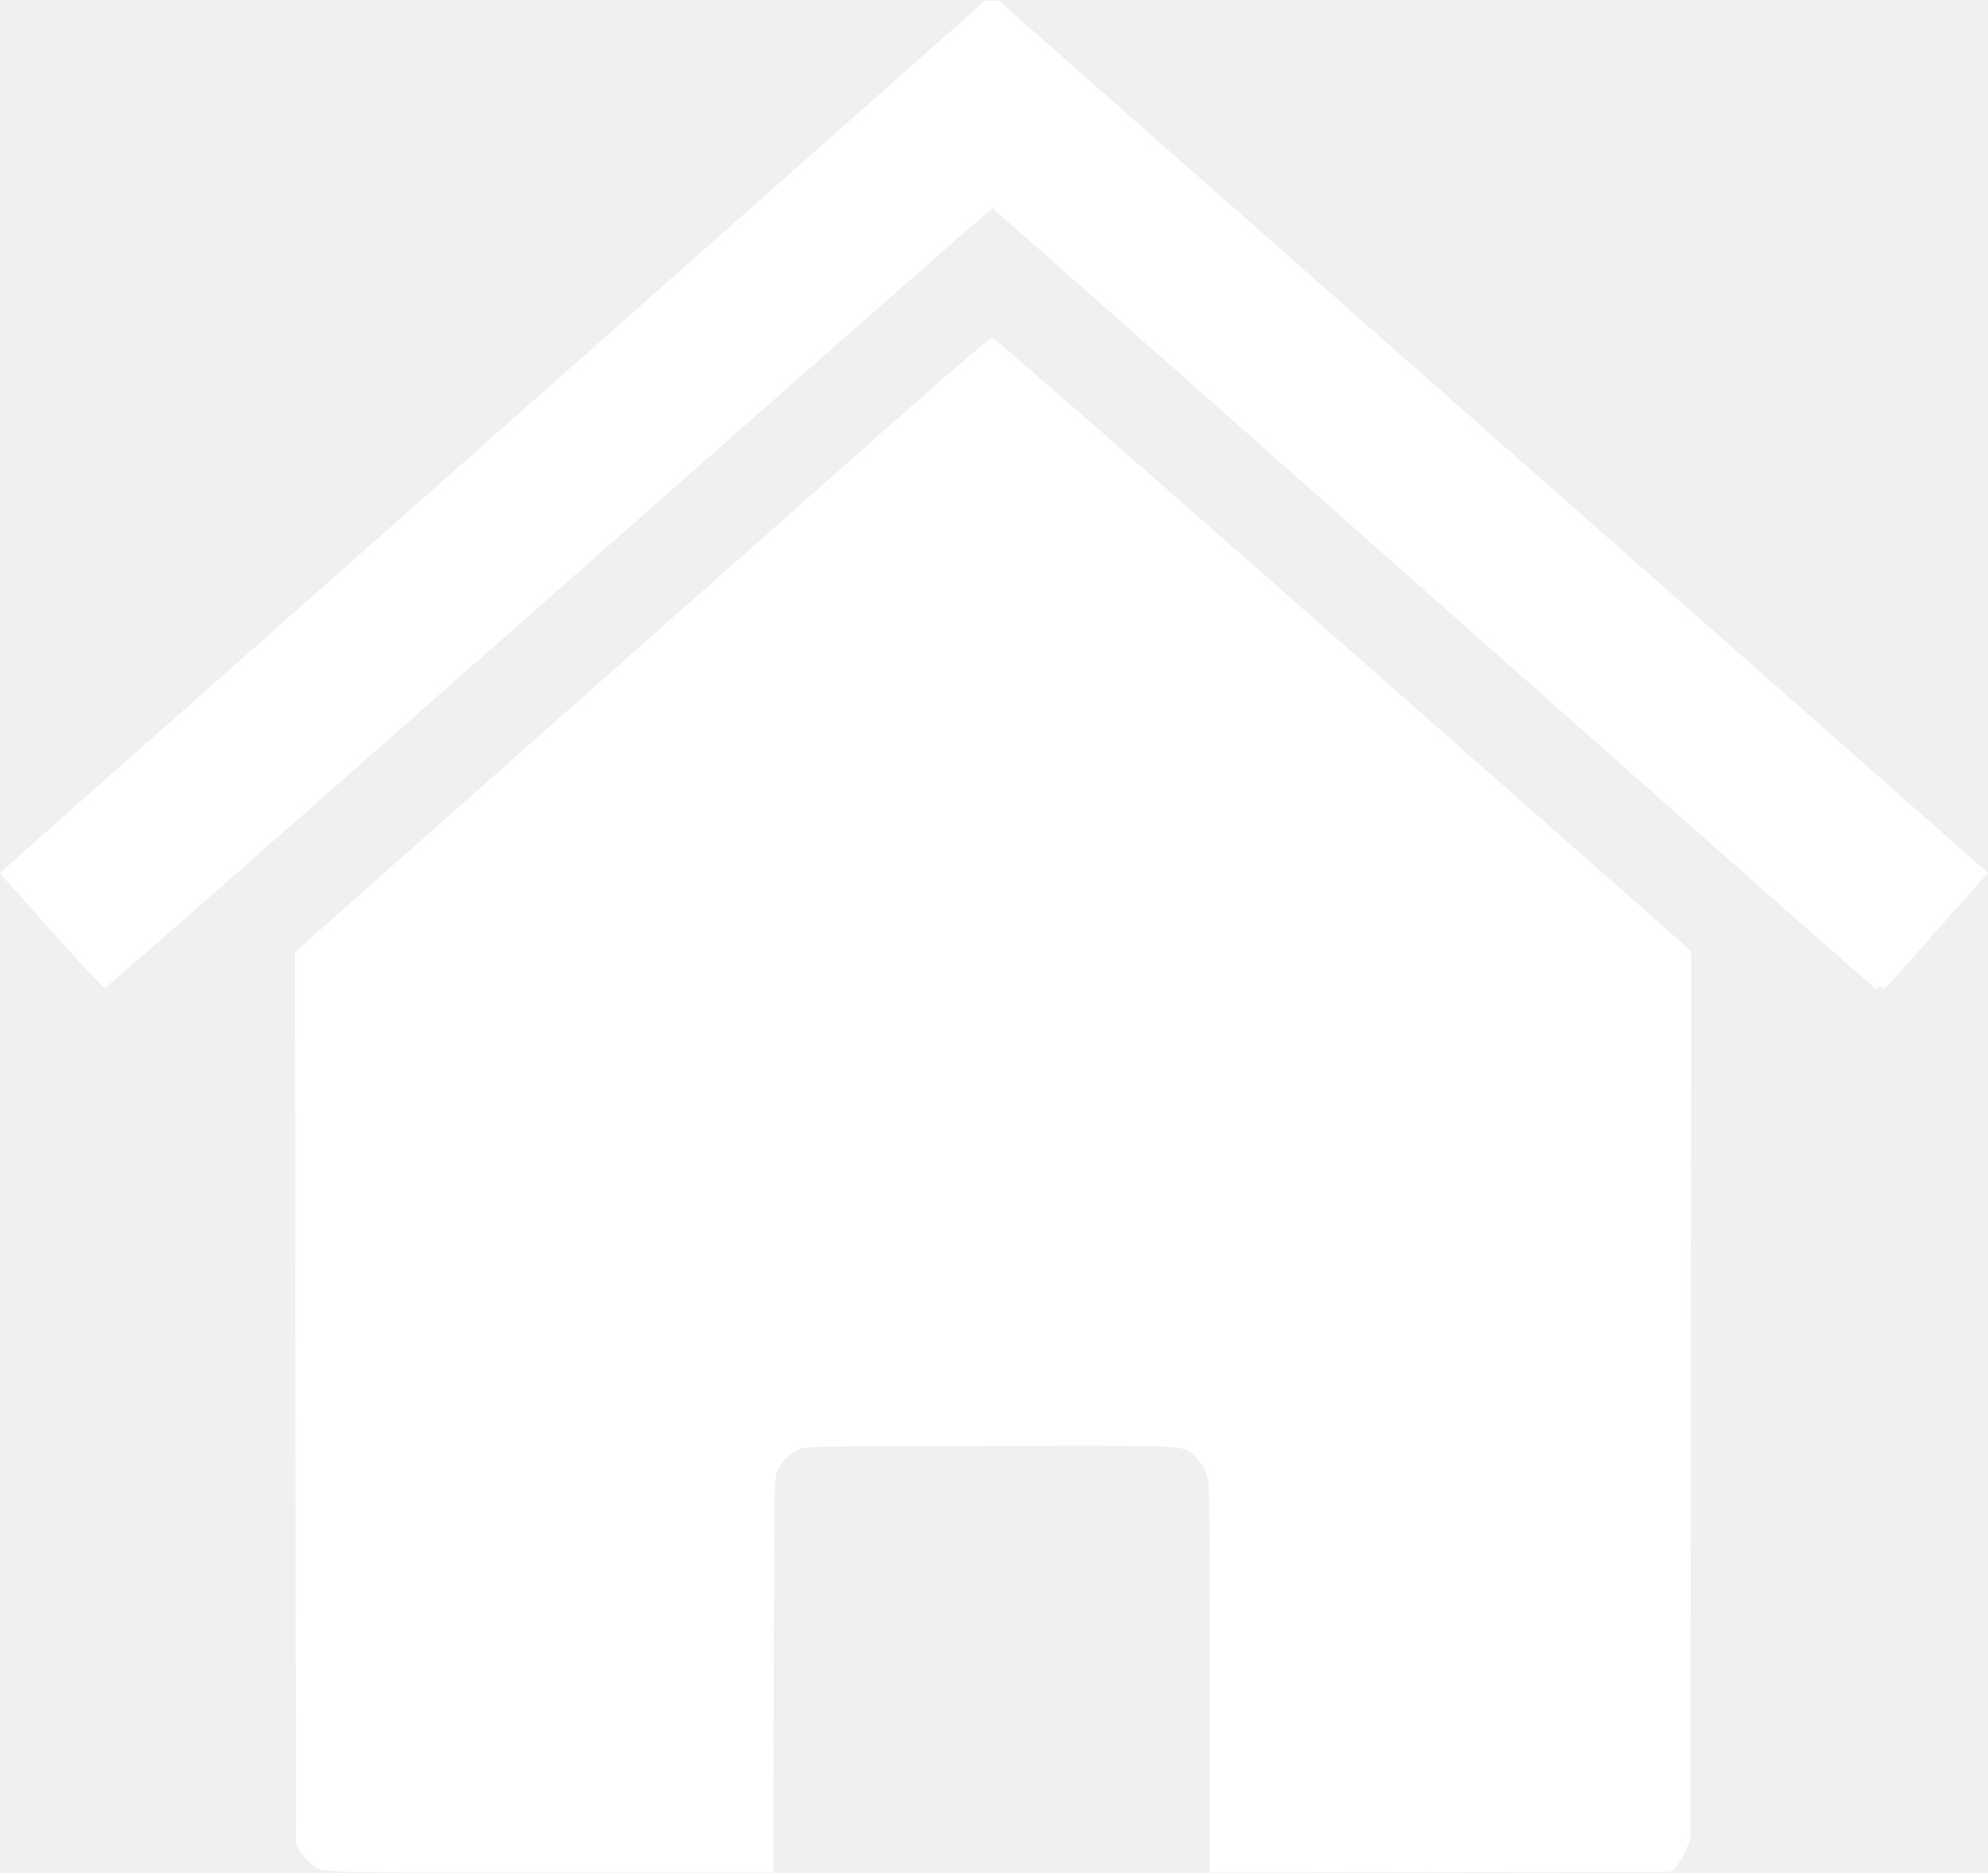
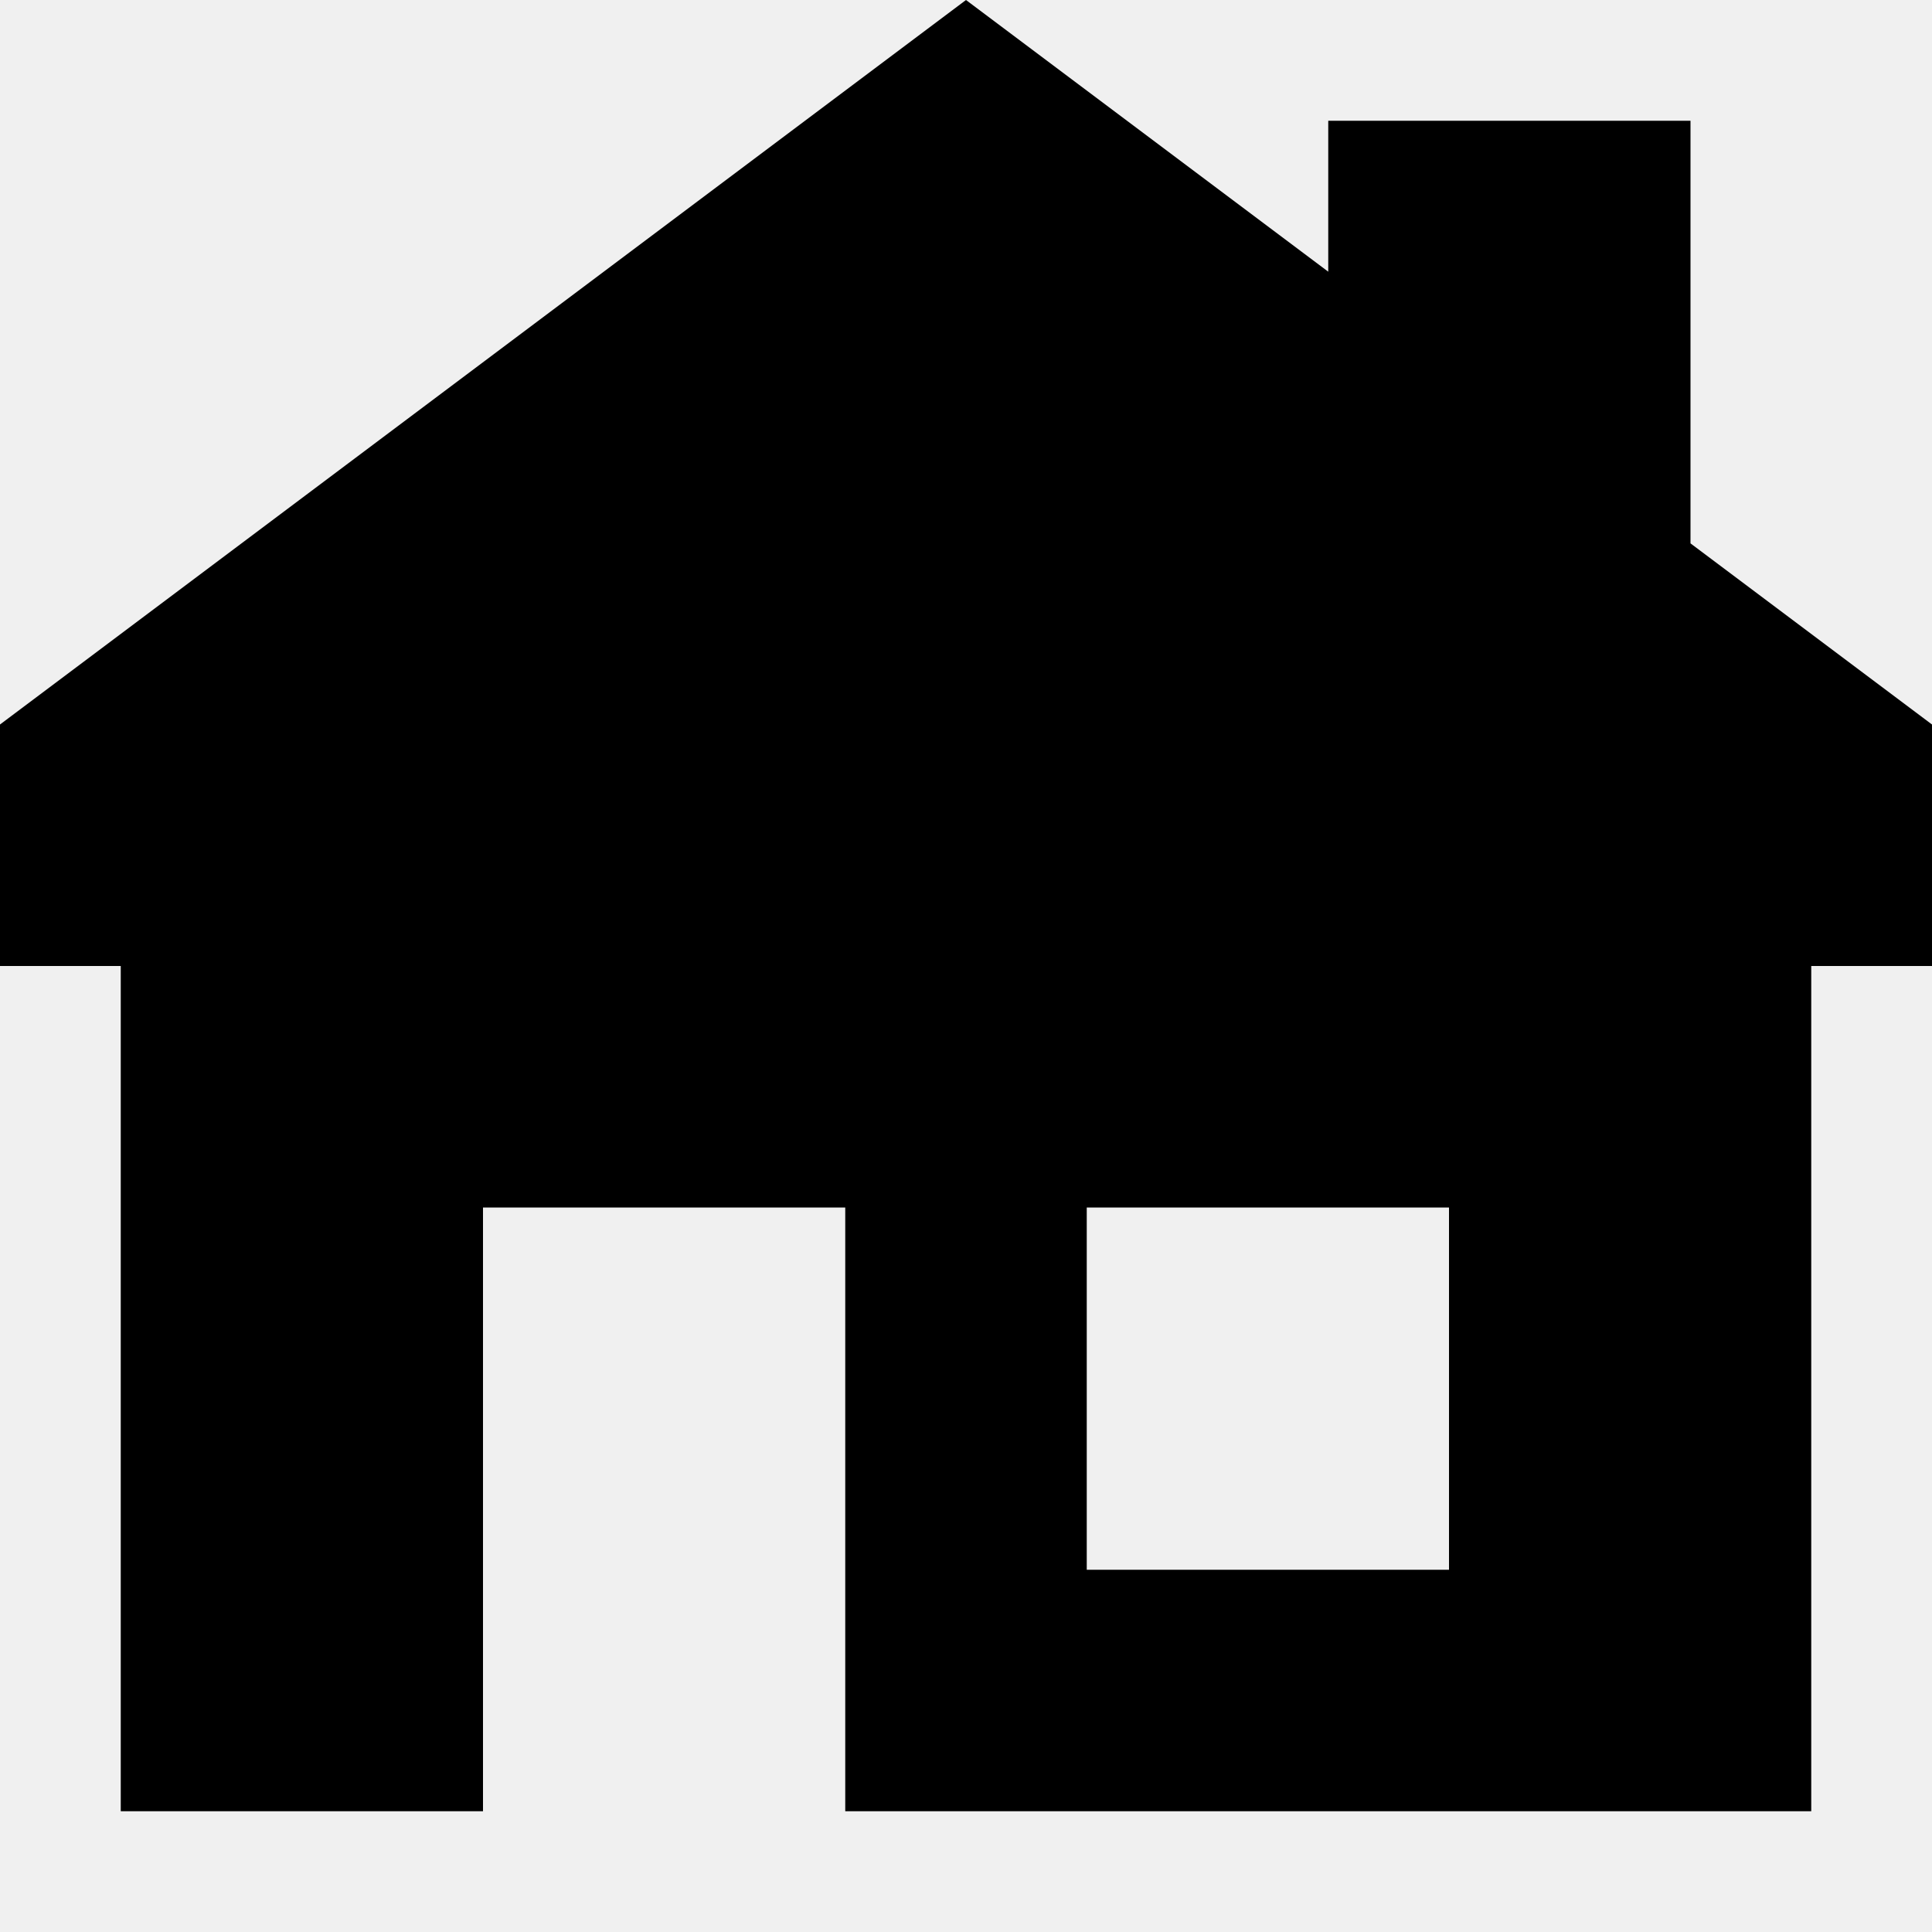
- <svg xmlns="http://www.w3.org/2000/svg" version="1.0" width="1280pt" height="1206pt" viewBox="0 0 1280 1206" style="color: #ffffff;" preserveAspectRatio="xMidYMid meet">
-   <g transform="translate(0,1206) scale(0.1,-0.1)" fill="#ffffff" stroke="none">
-     <path d="M5828 11600 c-282 -250 -1418 -1256 -2523 -2235 -1106 -978 -2165 -1917 -2355 -2085 -190 -168 -460 -407 -600 -530 -140 -124 -276 -245 -302 -270 l-48 -45 330 -370 c181 -203 336 -369 343 -369 8 1 603 521 1323 1156 3778 3332 4388 3868 4395 3866 4 -2 470 -413 1036 -914 565 -501 1842 -1631 2836 -2512 994 -881 1812 -1602 1817 -1602 5 0 12 5 15 10 5 8 11 7 21 -1 19 -15 -10 -45 339 351 153 173 293 331 312 351 l34 36 -838 739 c-461 407 -1544 1363 -2408 2124 -863 762 -1919 1693 -2347 2070 l-776 685 -45 0 -45 0 -514 -455z" />
-     <path d="M5707 9301 c-364 -322 -1370 -1213 -2235 -1979 l-1572 -1393 2 -2872 3 -2872 22 -41 c12 -23 41 -58 64 -77 83 -72 -24 -67 1561 -67 l1428 0 2 1273 c3 1266 3 1272 24 1317 26 58 76 108 134 134 45 21 52 21 1224 24 1304 3 1248 5 1322 -60 52 -46 81 -97 93 -163 8 -40 11 -454 11 -1292 l0 -1233 1484 2 1485 3 30 29 c17 16 45 63 63 105 l33 76 2 2860 2 2860 -2240 1975 c-1270 1120 -2249 1976 -2260 1976 -13 1 -247 -200 -682 -585z" />
-   </g>
+ <svg xmlns="http://www.w3.org/2000/svg" width="800px" height="800px" viewBox="0 0 16 16" fill="none">
+   <path fill-rule="evenodd" clip-rule="evenodd" d="M8 0L0 6V8H1V15H4V10H7V15H15V8H16V6L14 4.5V1H11V2.25L8 0ZM9 10H12V13H9V10Z" fill="#000000" />
</svg>
